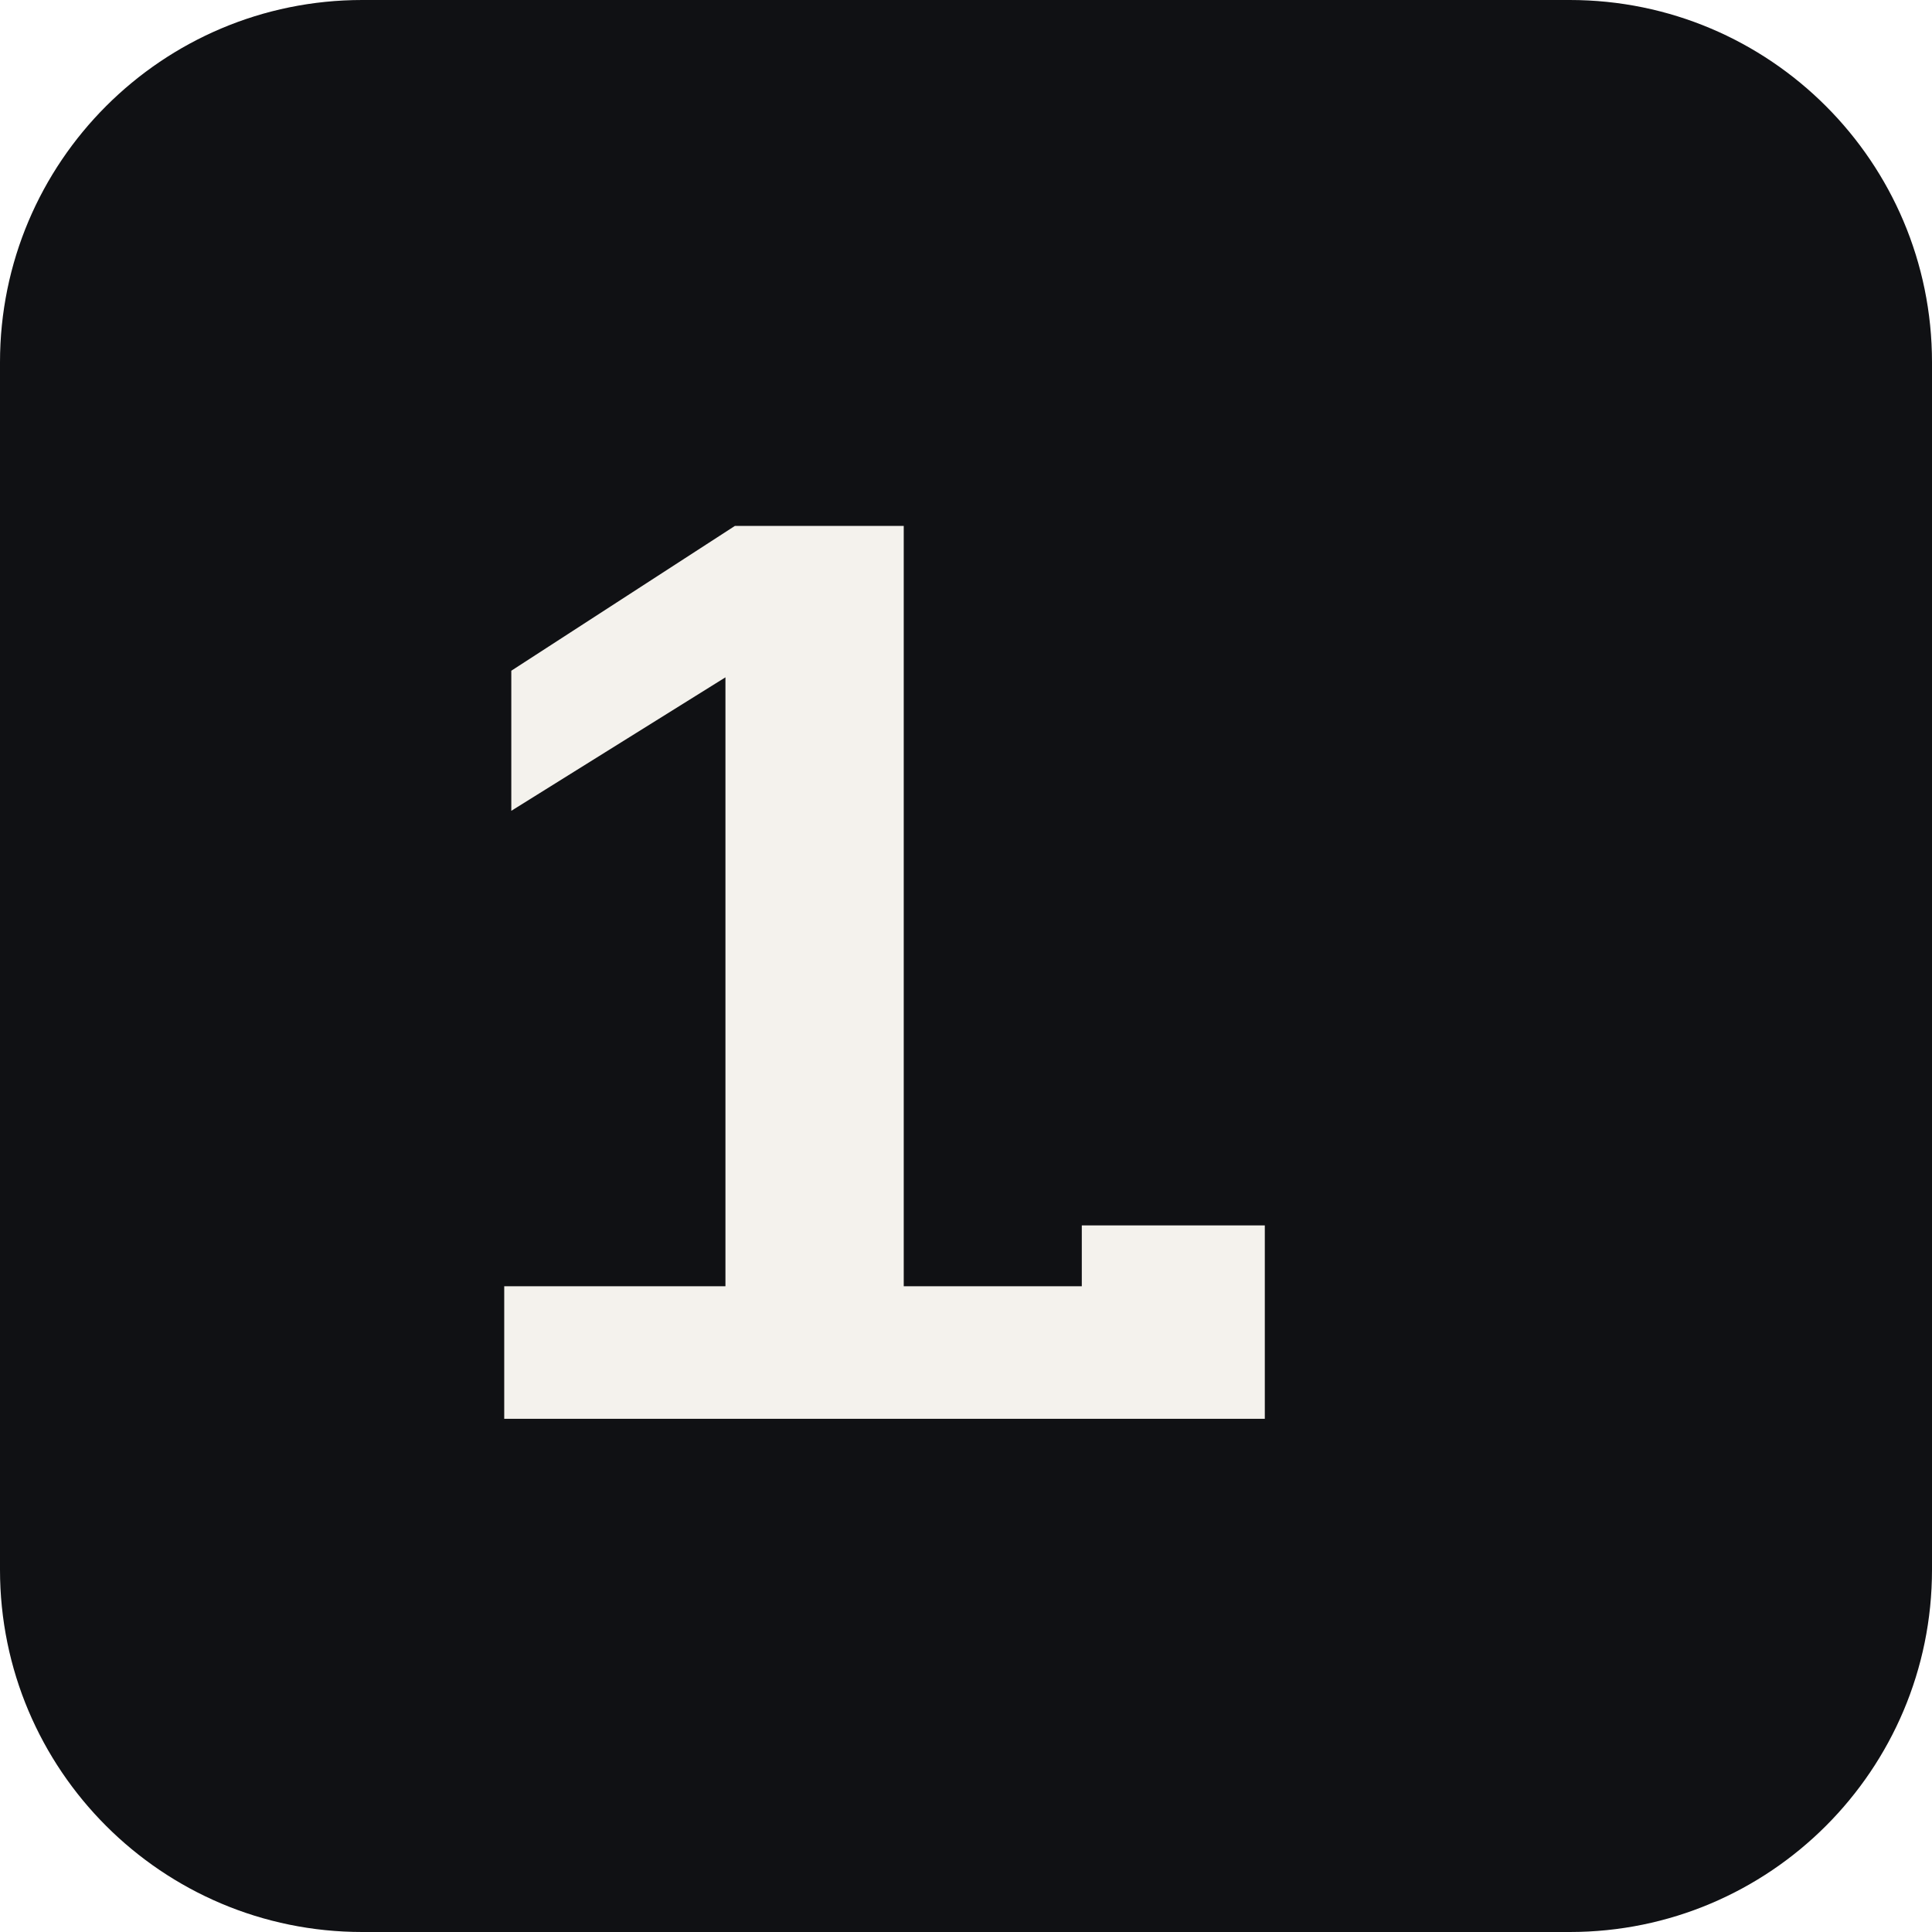
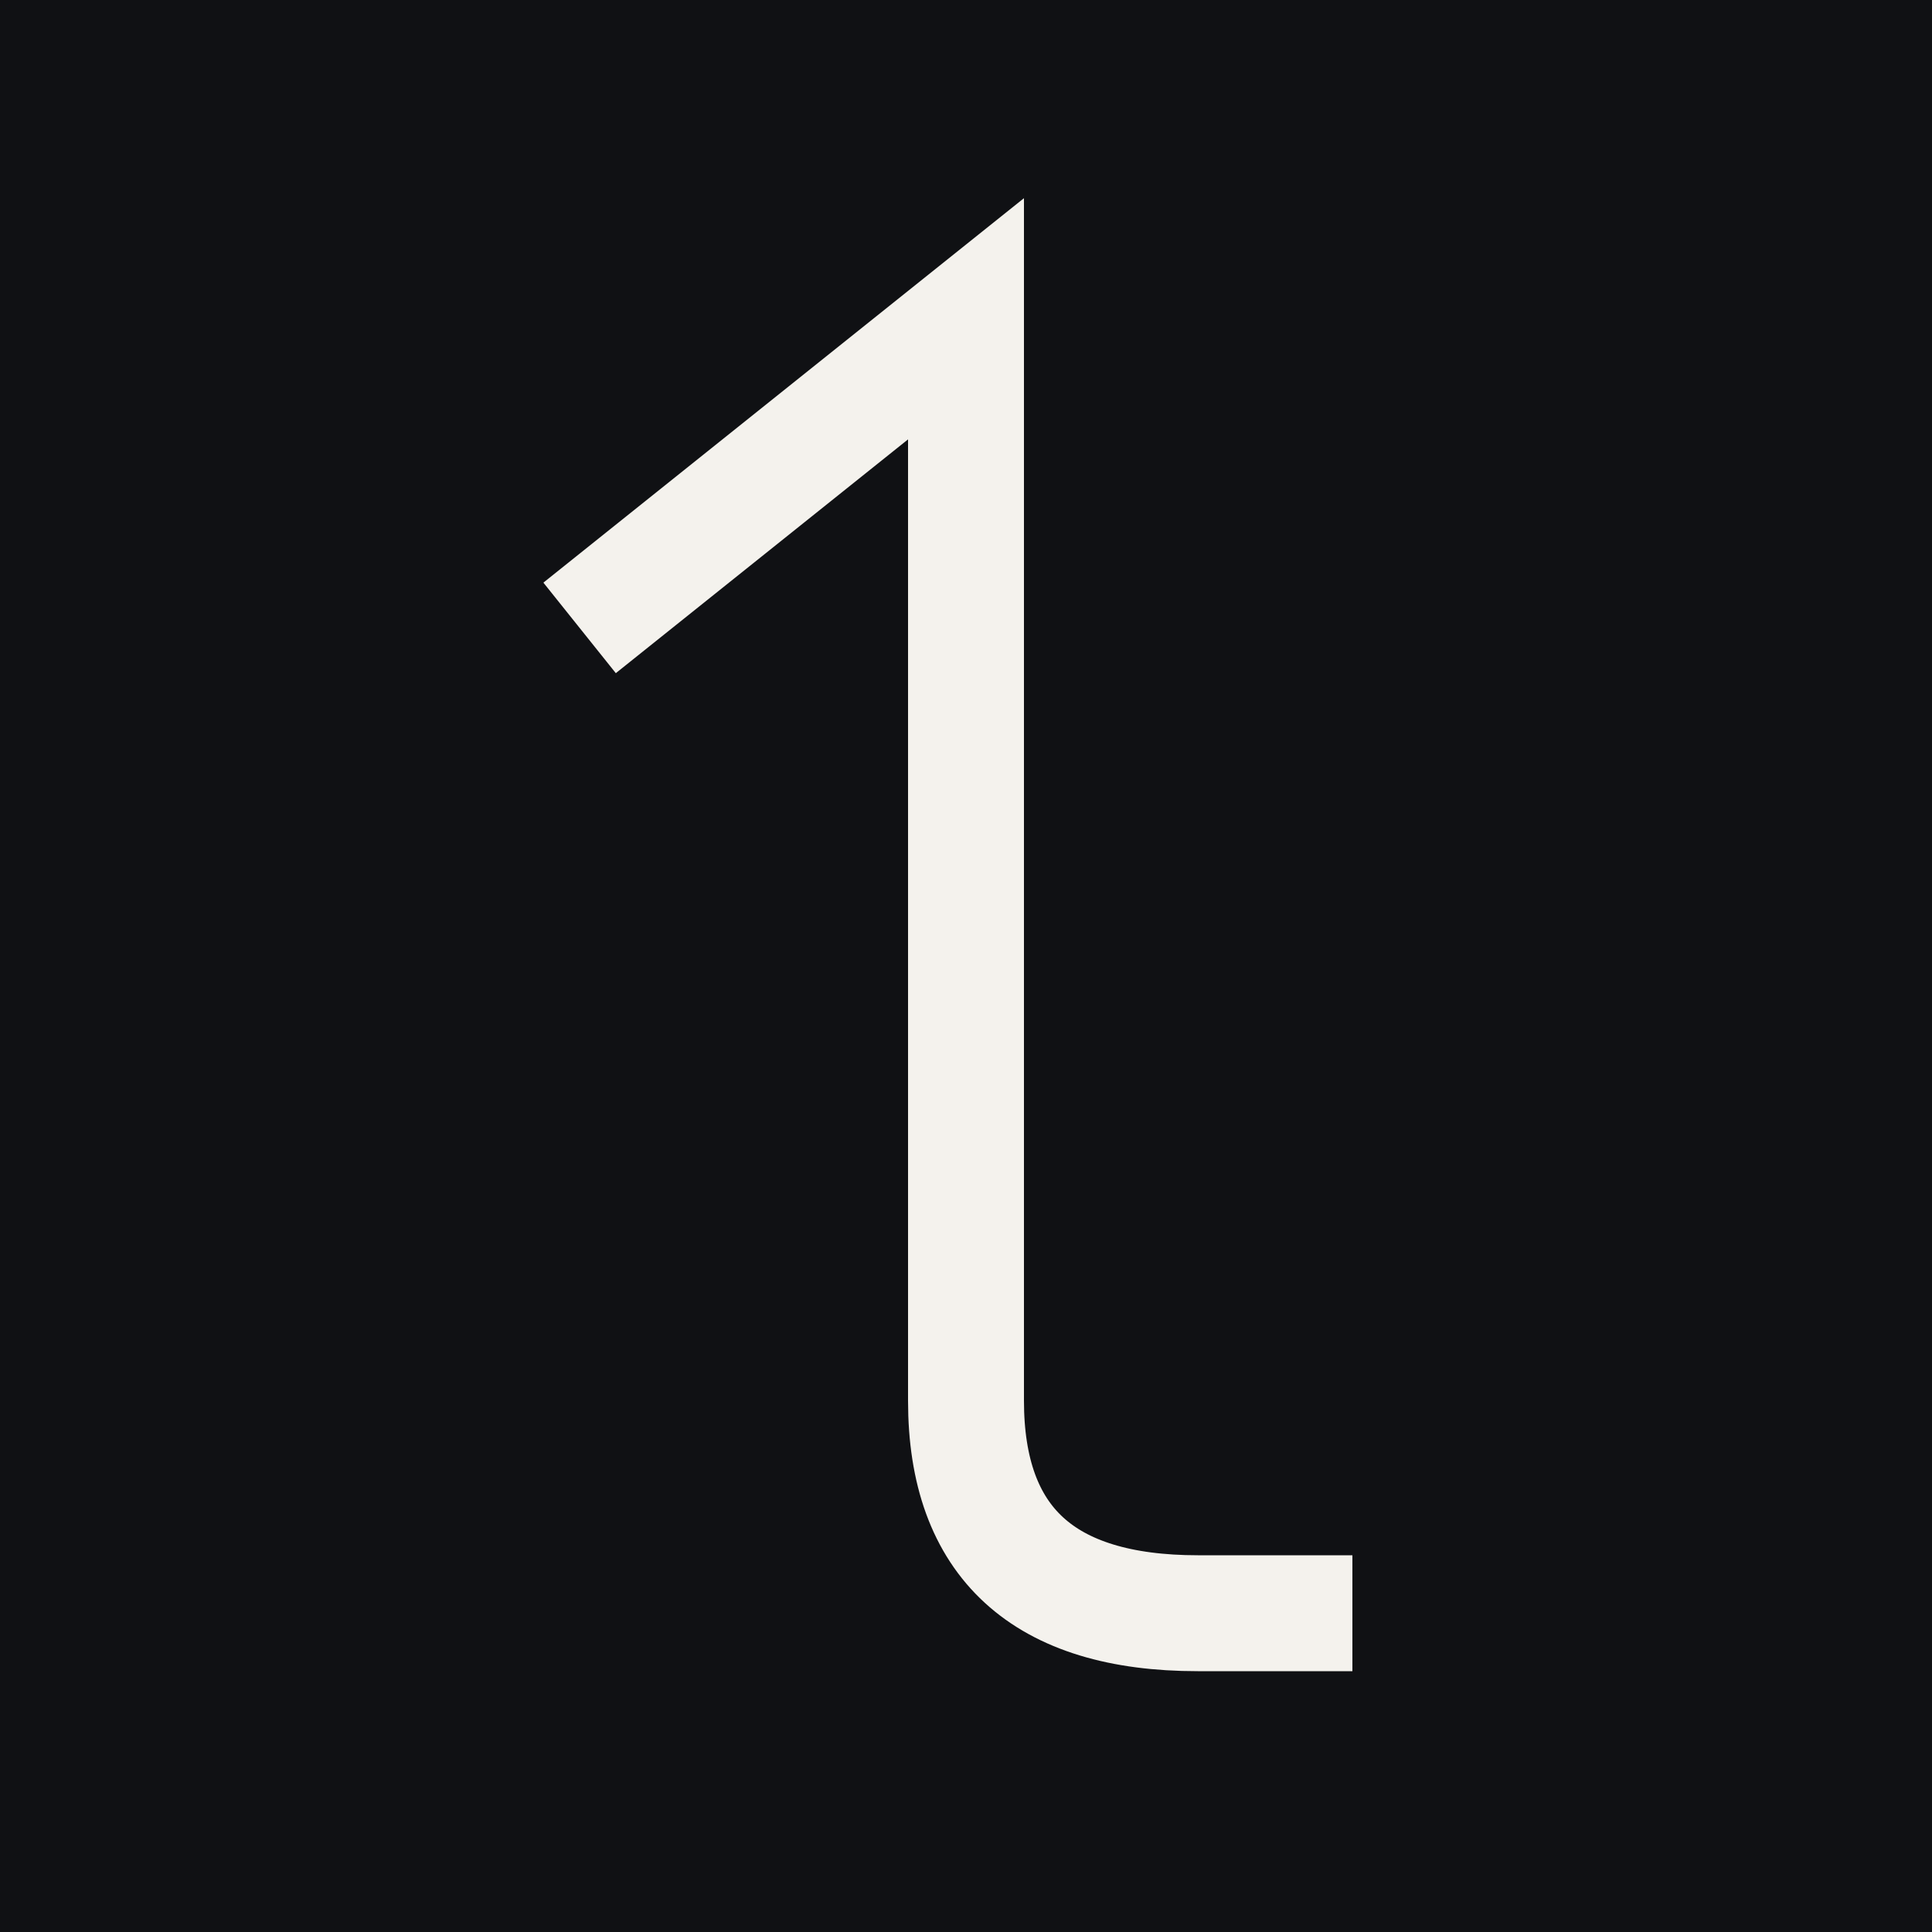
- <svg xmlns="http://www.w3.org/2000/svg" viewBox="0 0 64 64">
-   <rect width="64" height="64" rx="12" fill="#101114" />
-   <text x="14" y="47" fill="#f4f2ed" font-family="Arial,sans-serif" font-size="43" font-weight="700" letter-spacing="-5">1.</text>
+ <svg xmlns="http://www.w3.org/2000/svg" width="200" height="200" viewBox="0 0 200 200">
+   <rect width="200" height="200" fill="#101114" />
+   <g transform="translate(48 20)">
+     <path d="M12 45 52 13V125Q52 147 76 147H92" fill="none" stroke="#f4f2ed" stroke-width="12" />
+   </g>
</svg>
